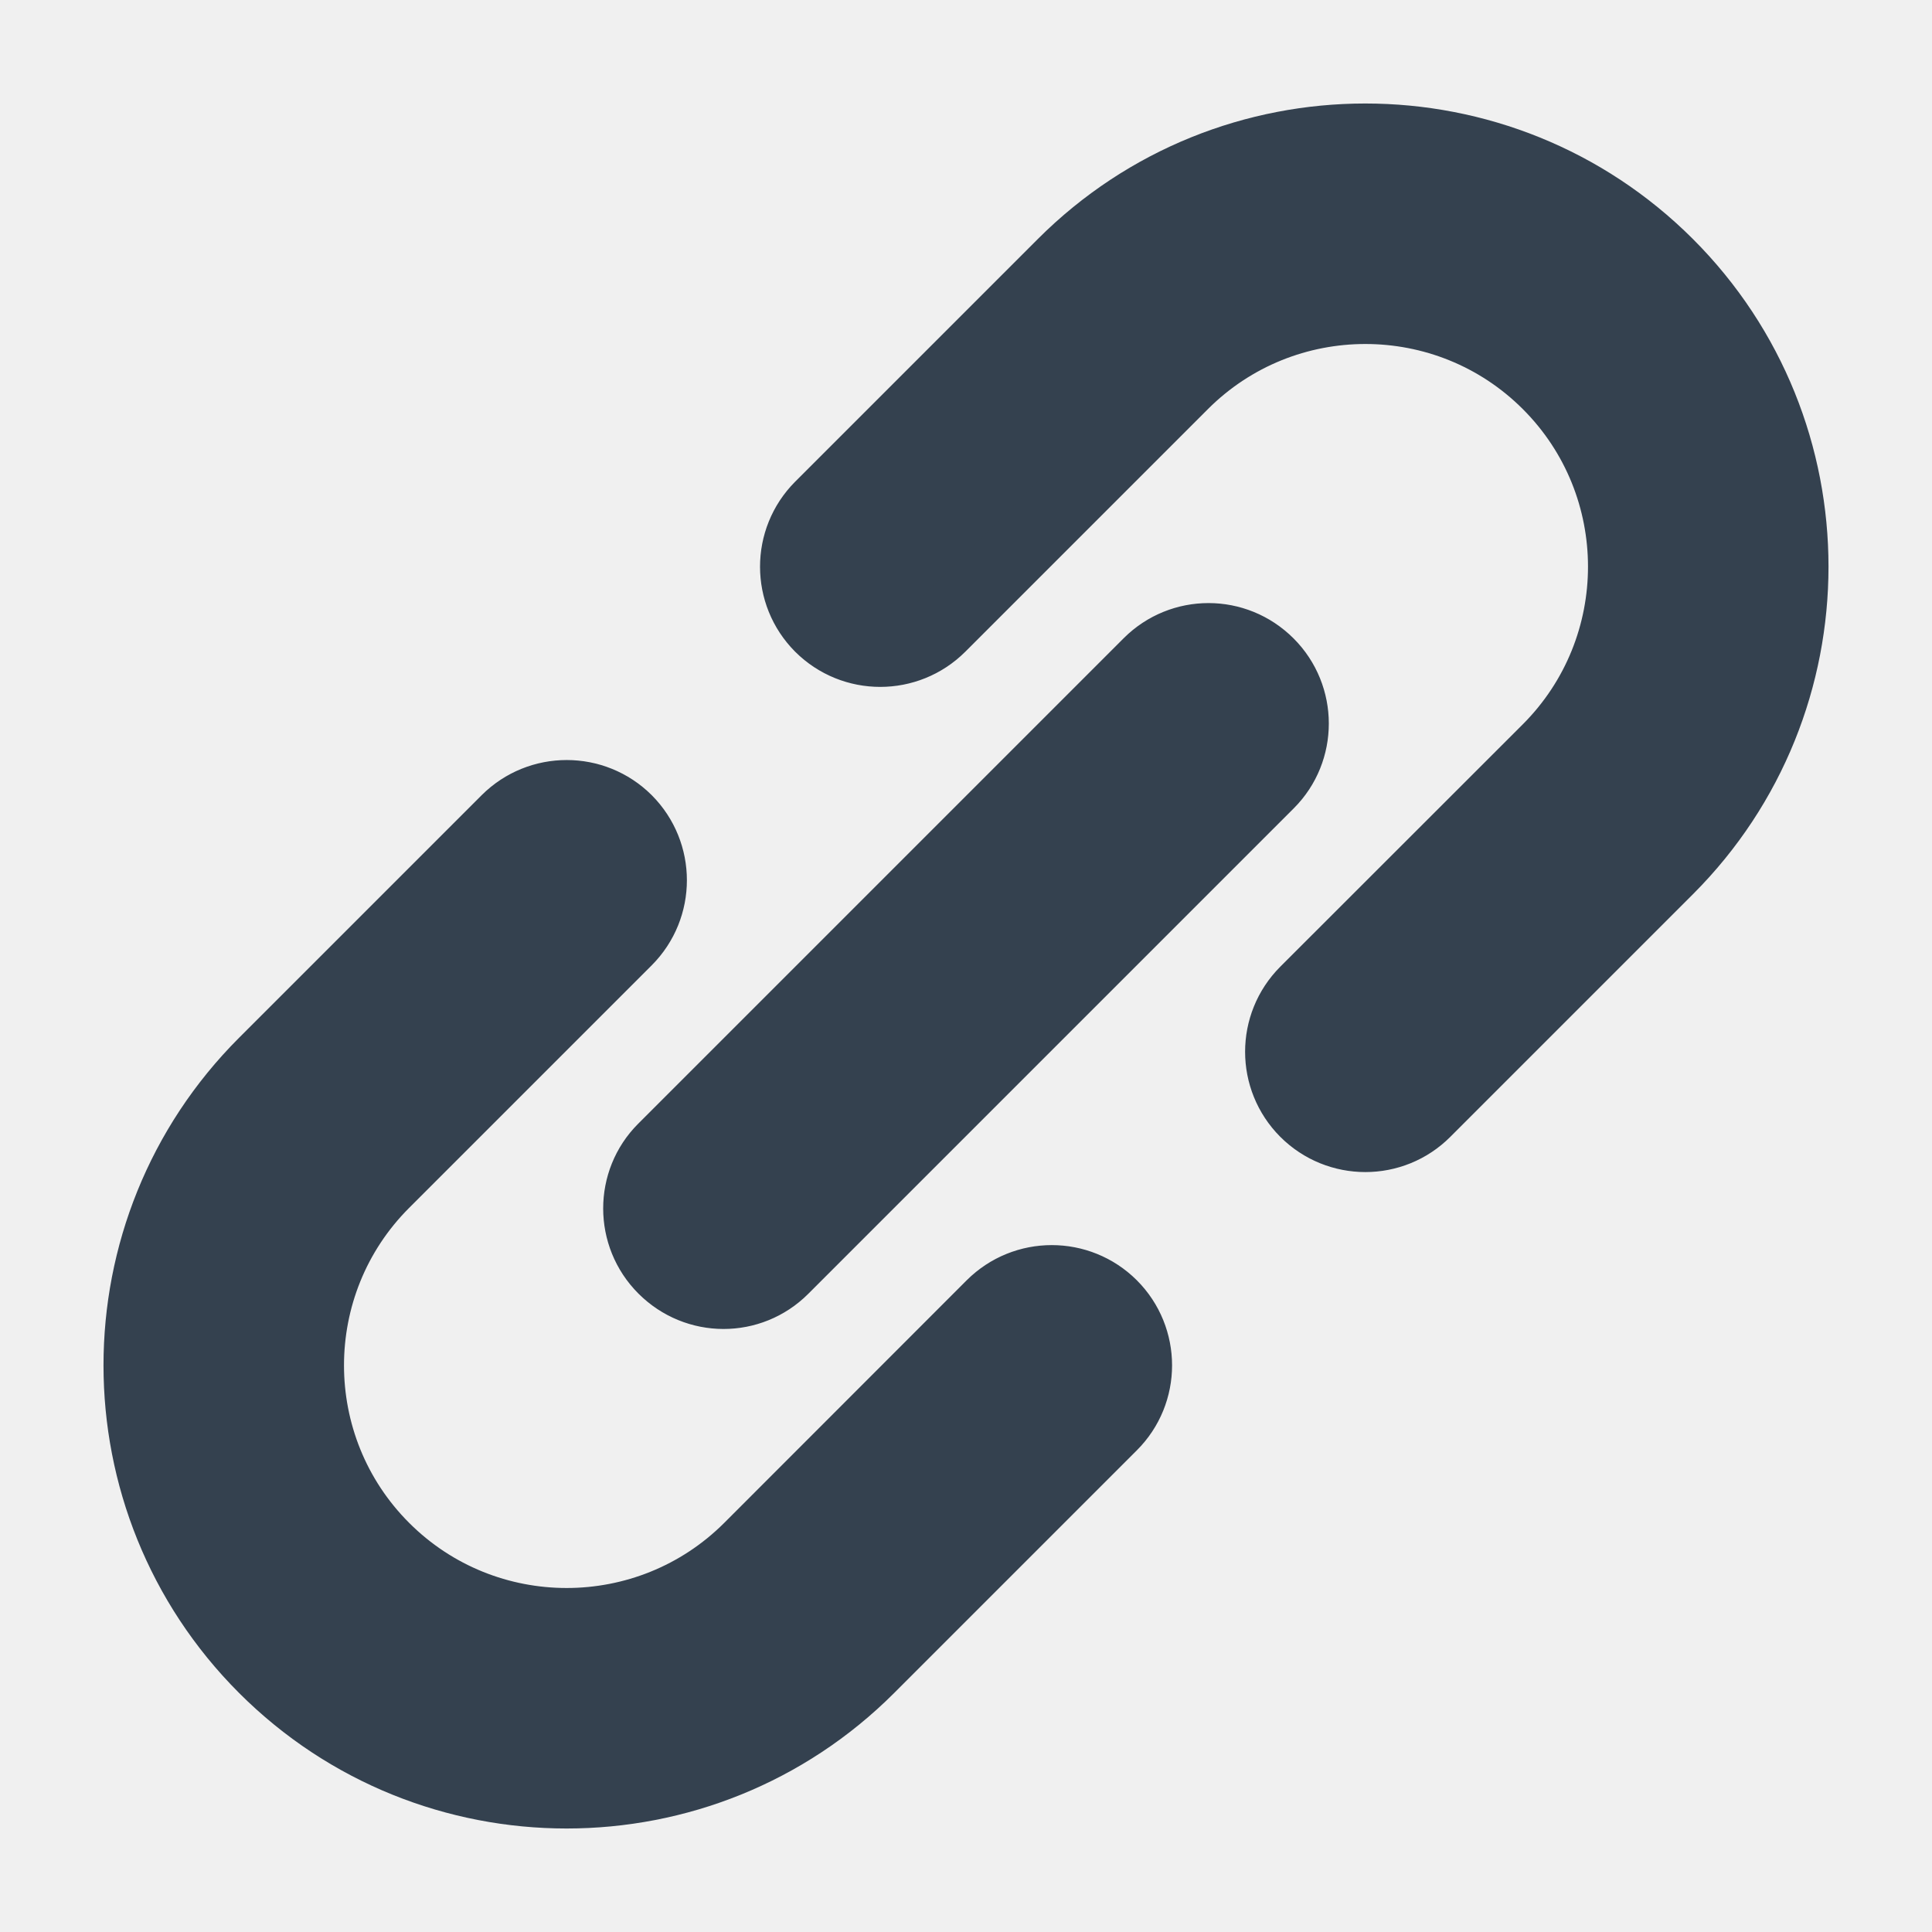
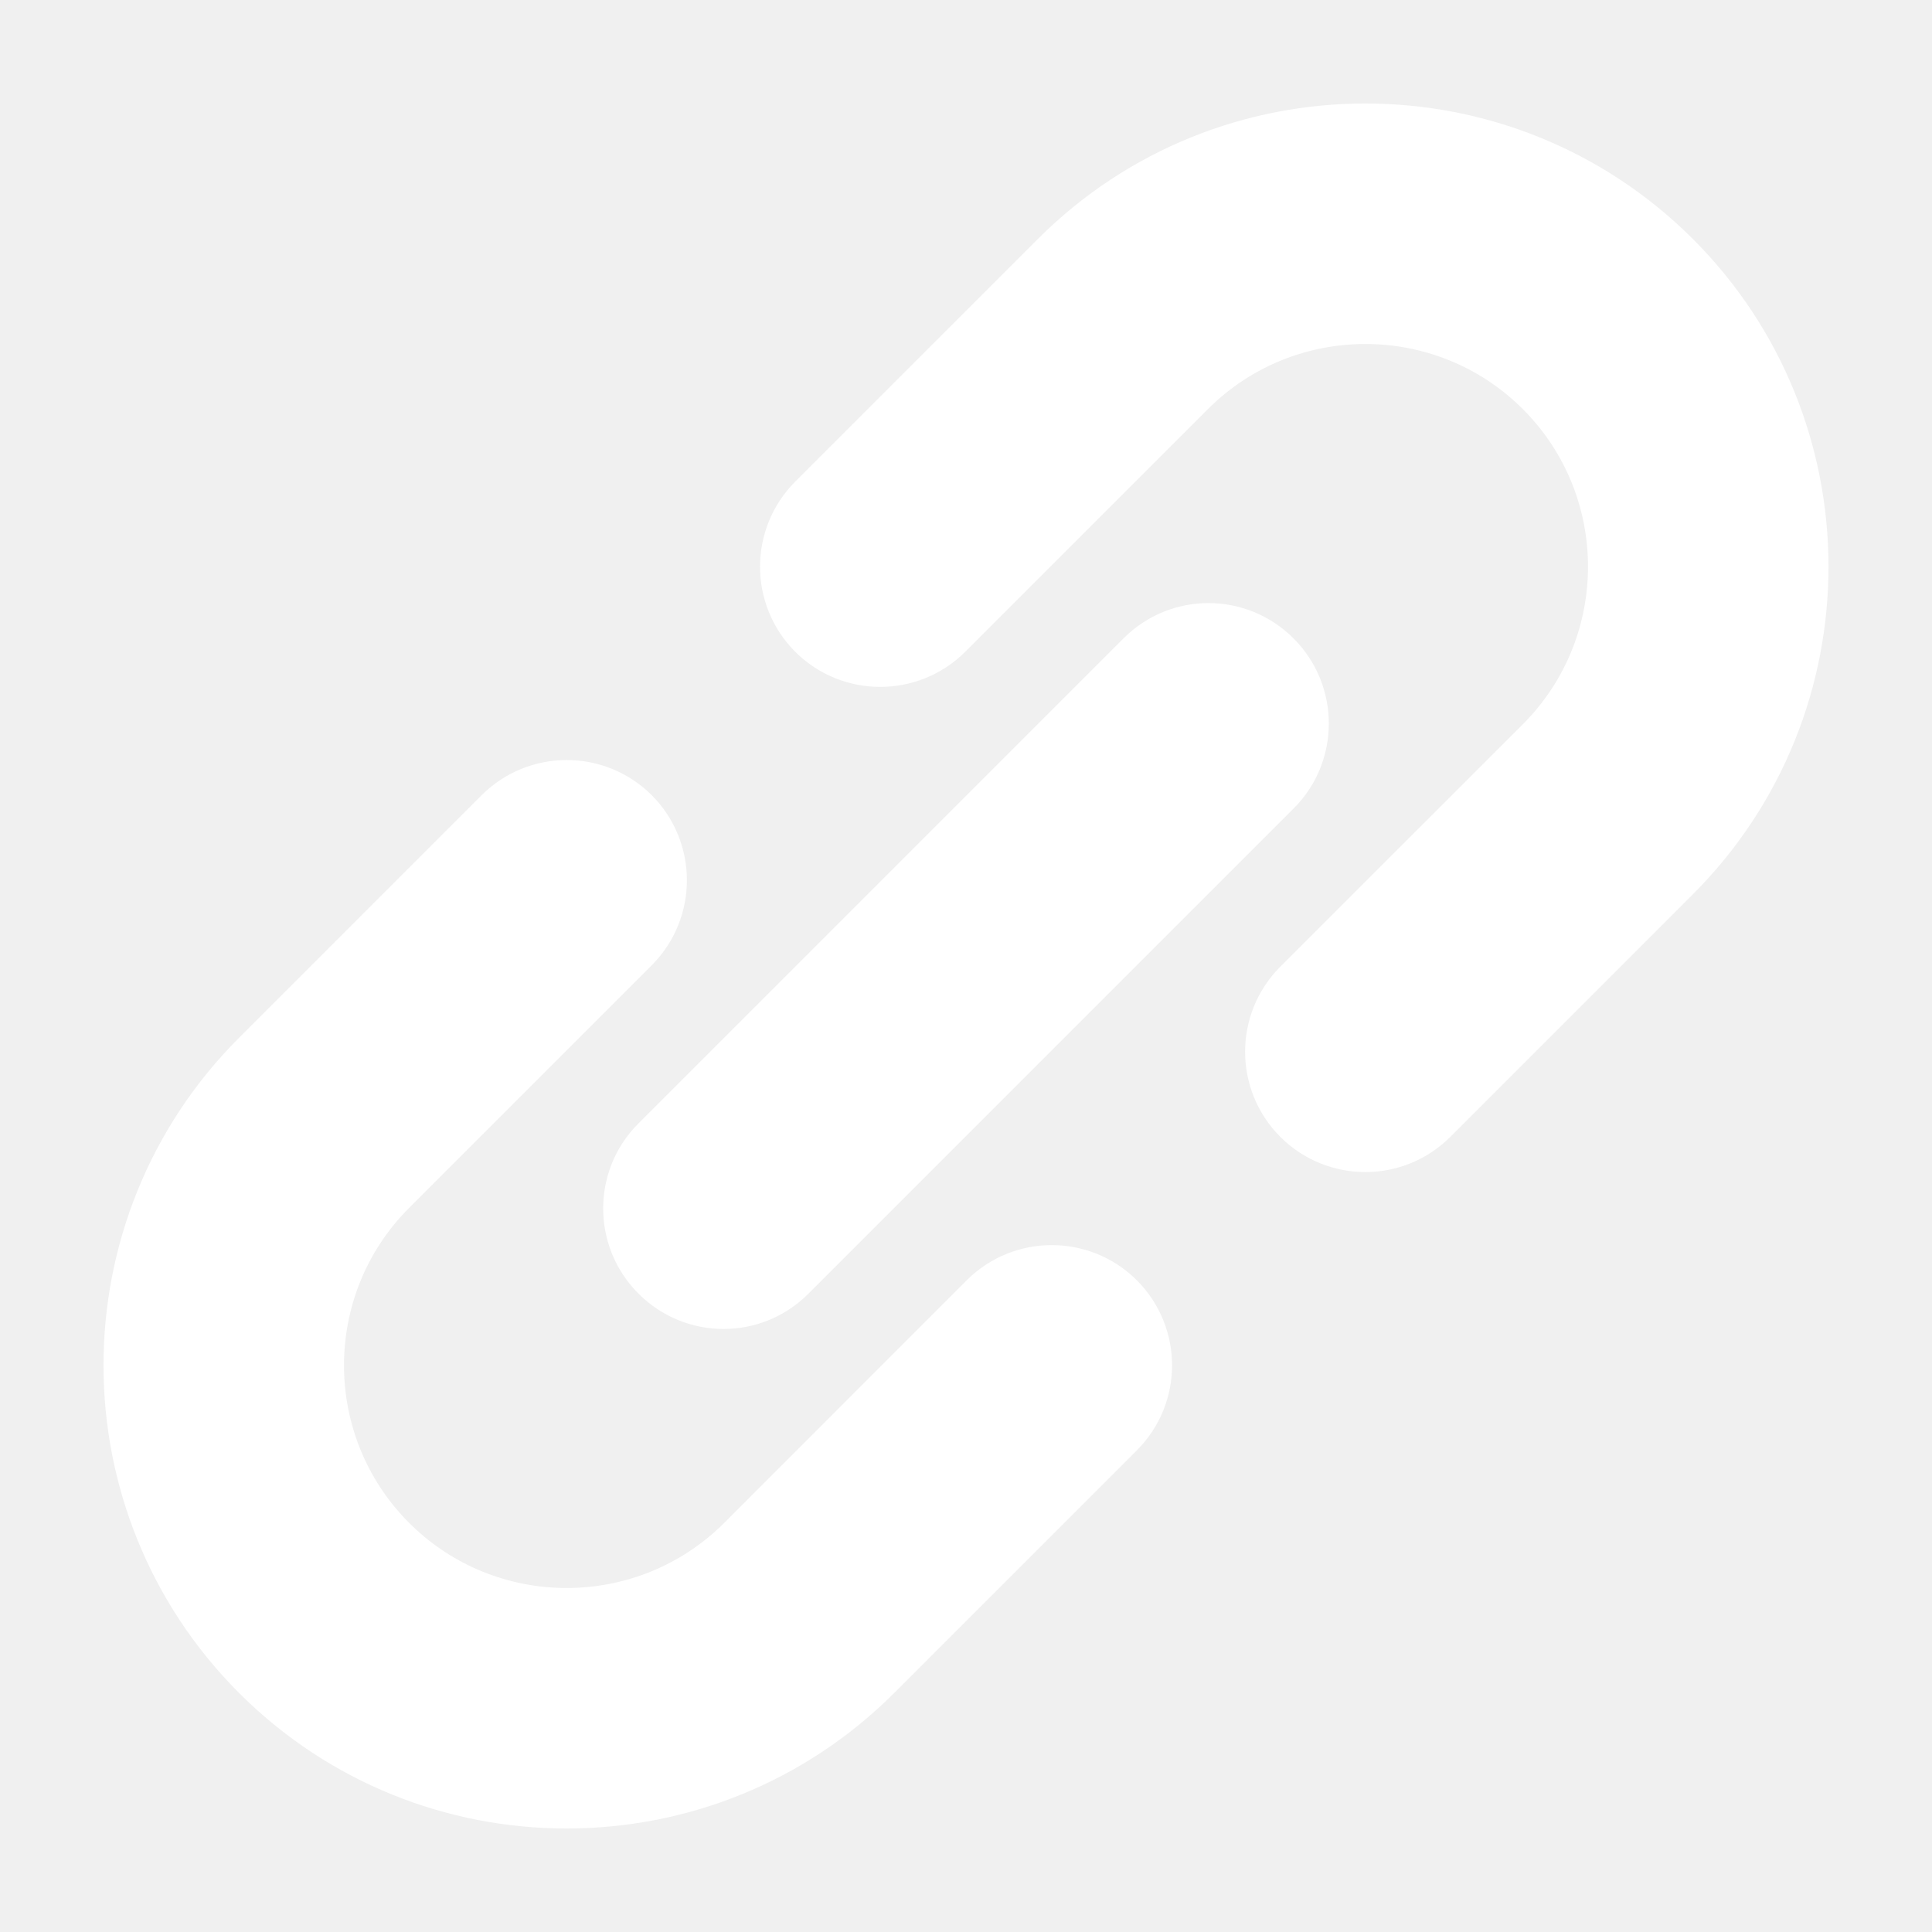
<svg xmlns="http://www.w3.org/2000/svg" width="14px" height="14px" viewBox="0 0 14 14" version="1.1">
  <g id="Expanded-post-view" stroke="none" stroke-width="1" fill="none" fill-rule="evenodd">
-     <g id="Expanded-post-(with-comments)" transform="translate(-504, -270)" fill="#34414F" stroke="#34414F" stroke-width="0.5">
-       <g id="Group-12" transform="translate(320, 264)">
-         <g id="Group-33">
-           <g id="Group-30">
-             <g id="Group-23" transform="translate(32, 5)">
-               <g id="Group-13-Copy" transform="translate(143, 0)">
-                 <path d="M18.197,5.803 C18.44,6.046 18.439,6.44 18.199,6.68 L14.68,10.199 C14.438,10.441 14.047,10.441 13.803,10.197 C13.56,9.954 13.561,9.56 13.801,9.32 L17.32,5.801 C17.562,5.56 17.953,5.559 18.197,5.803 Z M14.425,12.212 C13.697,12.939 12.515,12.939 11.788,12.212 C11.061,11.485 11.061,10.303 11.788,9.576 L13.546,7.818 C13.788,7.575 13.788,7.182 13.546,6.939 C13.303,6.697 12.91,6.697 12.667,6.939 L10.909,8.697 C9.697,9.909 9.697,11.878 10.909,13.091 C12.121,14.303 14.091,14.303 15.303,13.091 L17.061,11.333 C17.304,11.091 17.304,10.697 17.061,10.454 C16.818,10.212 16.425,10.212 16.182,10.454 L14.425,12.212 Z M21.091,7.303 C22.303,6.091 22.303,4.121 21.091,2.909 C19.878,1.697 17.909,1.697 16.697,2.909 L14.939,4.667 C14.697,4.91 14.697,5.303 14.939,5.546 C15.182,5.788 15.575,5.788 15.818,5.546 L17.576,3.788 C18.303,3.061 19.485,3.061 20.212,3.788 C20.939,4.515 20.939,5.697 20.212,6.425 L18.454,8.182 C18.212,8.425 18.212,8.818 18.454,9.061 C18.697,9.304 19.091,9.304 19.333,9.061 L21.091,7.303 Z" id="Combined-Shape" />
-               </g>
-             </g>
-           </g>
+     <g id="Post:-Start" transform="translate(-986, -89)" fill="#FFFFFF" stroke="#FFFFFF" stroke-width="0.5">
+       <g id="Group-8" transform="translate(852, 80)">
+         <g id="Group-Copy-2" transform="translate(74, 0)">
+           <path d="M69.197,13.803 C69.44,14.046 69.439,14.44 69.199,14.68 L65.68,18.199 C65.438,18.441 65.047,18.441 64.803,18.197 C64.56,17.954 64.561,17.56 64.801,17.32 L68.32,13.801 C68.562,13.56 68.953,13.559 69.197,13.803 Z M65.425,20.212 C64.697,20.939 63.515,20.939 62.788,20.212 C62.061,19.485 62.061,18.303 62.788,17.576 L64.546,15.818 C64.788,15.575 64.788,15.182 64.546,14.939 C64.303,14.697 63.91,14.697 63.667,14.939 L61.909,16.697 C60.697,17.909 60.697,19.878 61.909,21.091 C63.121,22.303 65.091,22.303 66.303,21.091 L68.061,19.333 C68.304,19.091 68.304,18.697 68.061,18.454 C67.818,18.212 67.425,18.212 67.182,18.454 L65.425,20.212 Z M72.091,15.303 C73.303,14.091 73.303,12.121 72.091,10.909 C70.878,9.697 68.909,9.697 67.697,10.909 L65.939,12.667 C65.697,12.91 65.697,13.303 65.939,13.546 C66.182,13.788 66.575,13.788 66.818,13.546 L68.576,11.788 C69.303,11.061 70.485,11.061 71.212,11.788 C71.939,12.515 71.939,13.697 71.212,14.425 L69.454,16.182 C69.212,16.425 69.212,16.818 69.454,17.061 C69.697,17.304 70.091,17.304 70.333,17.061 L72.091,15.303 Z" id="Combined-Shape" />
        </g>
      </g>
    </g>
  </g>
</svg>
